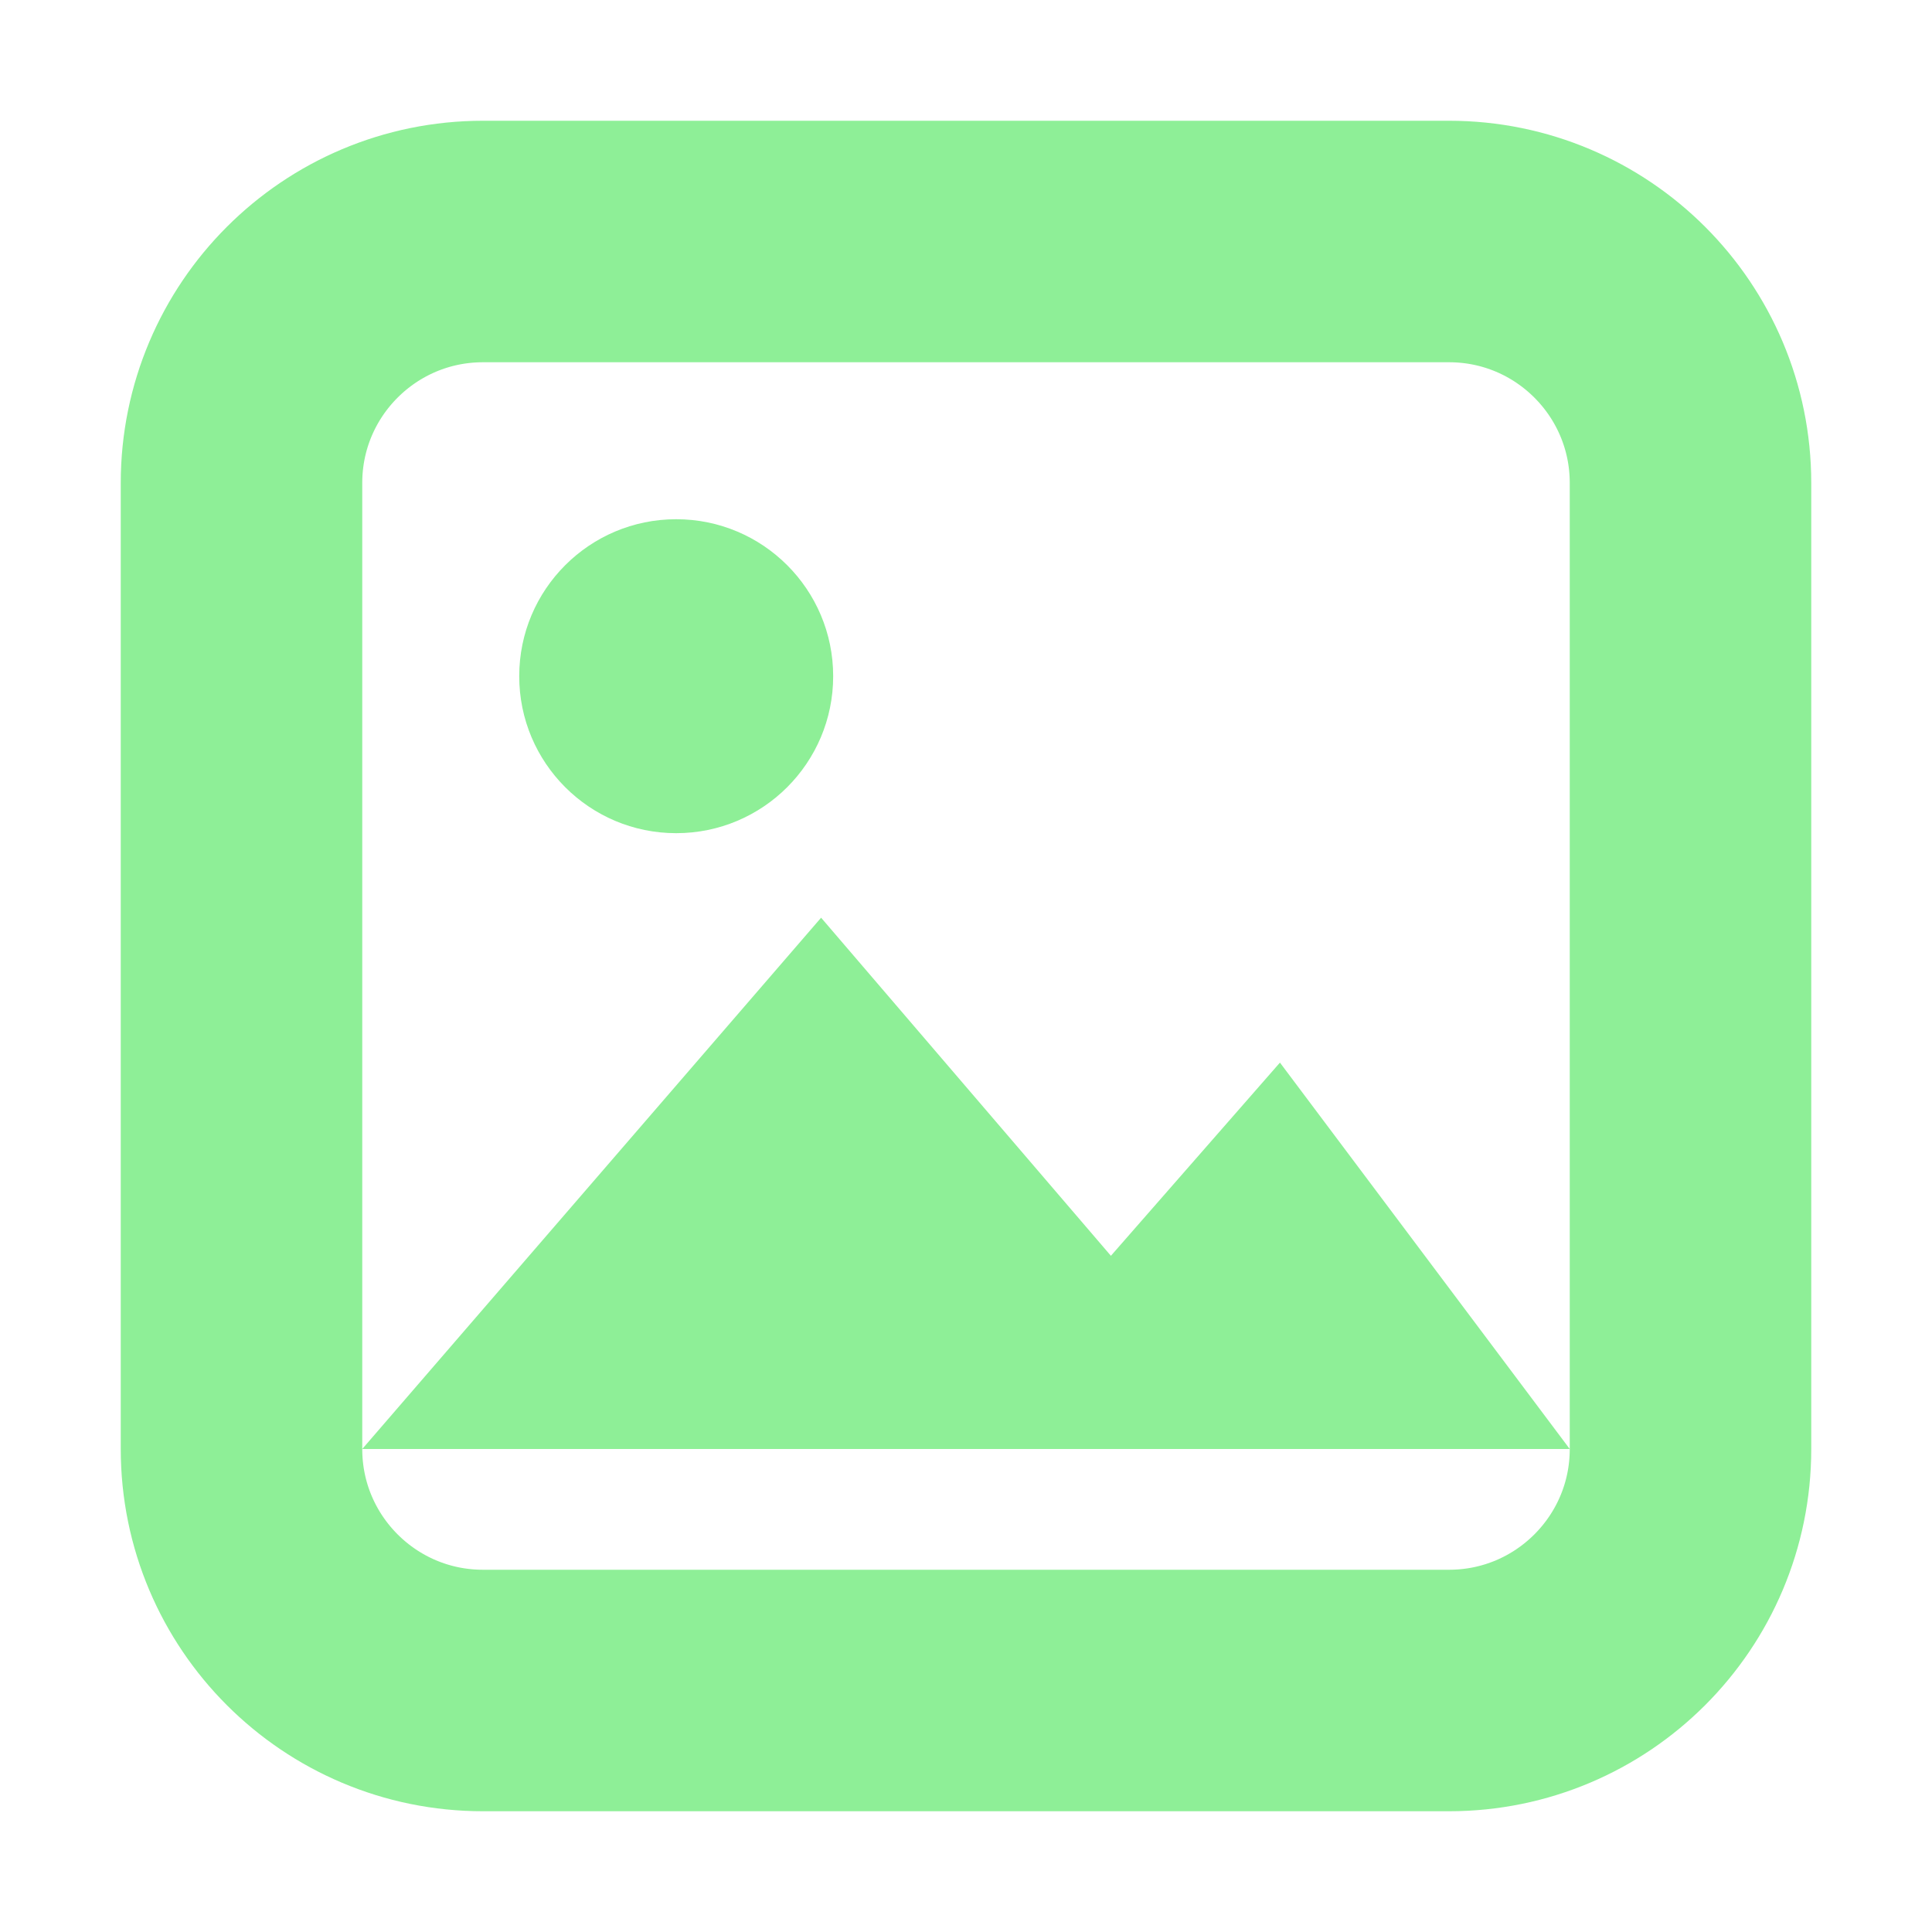
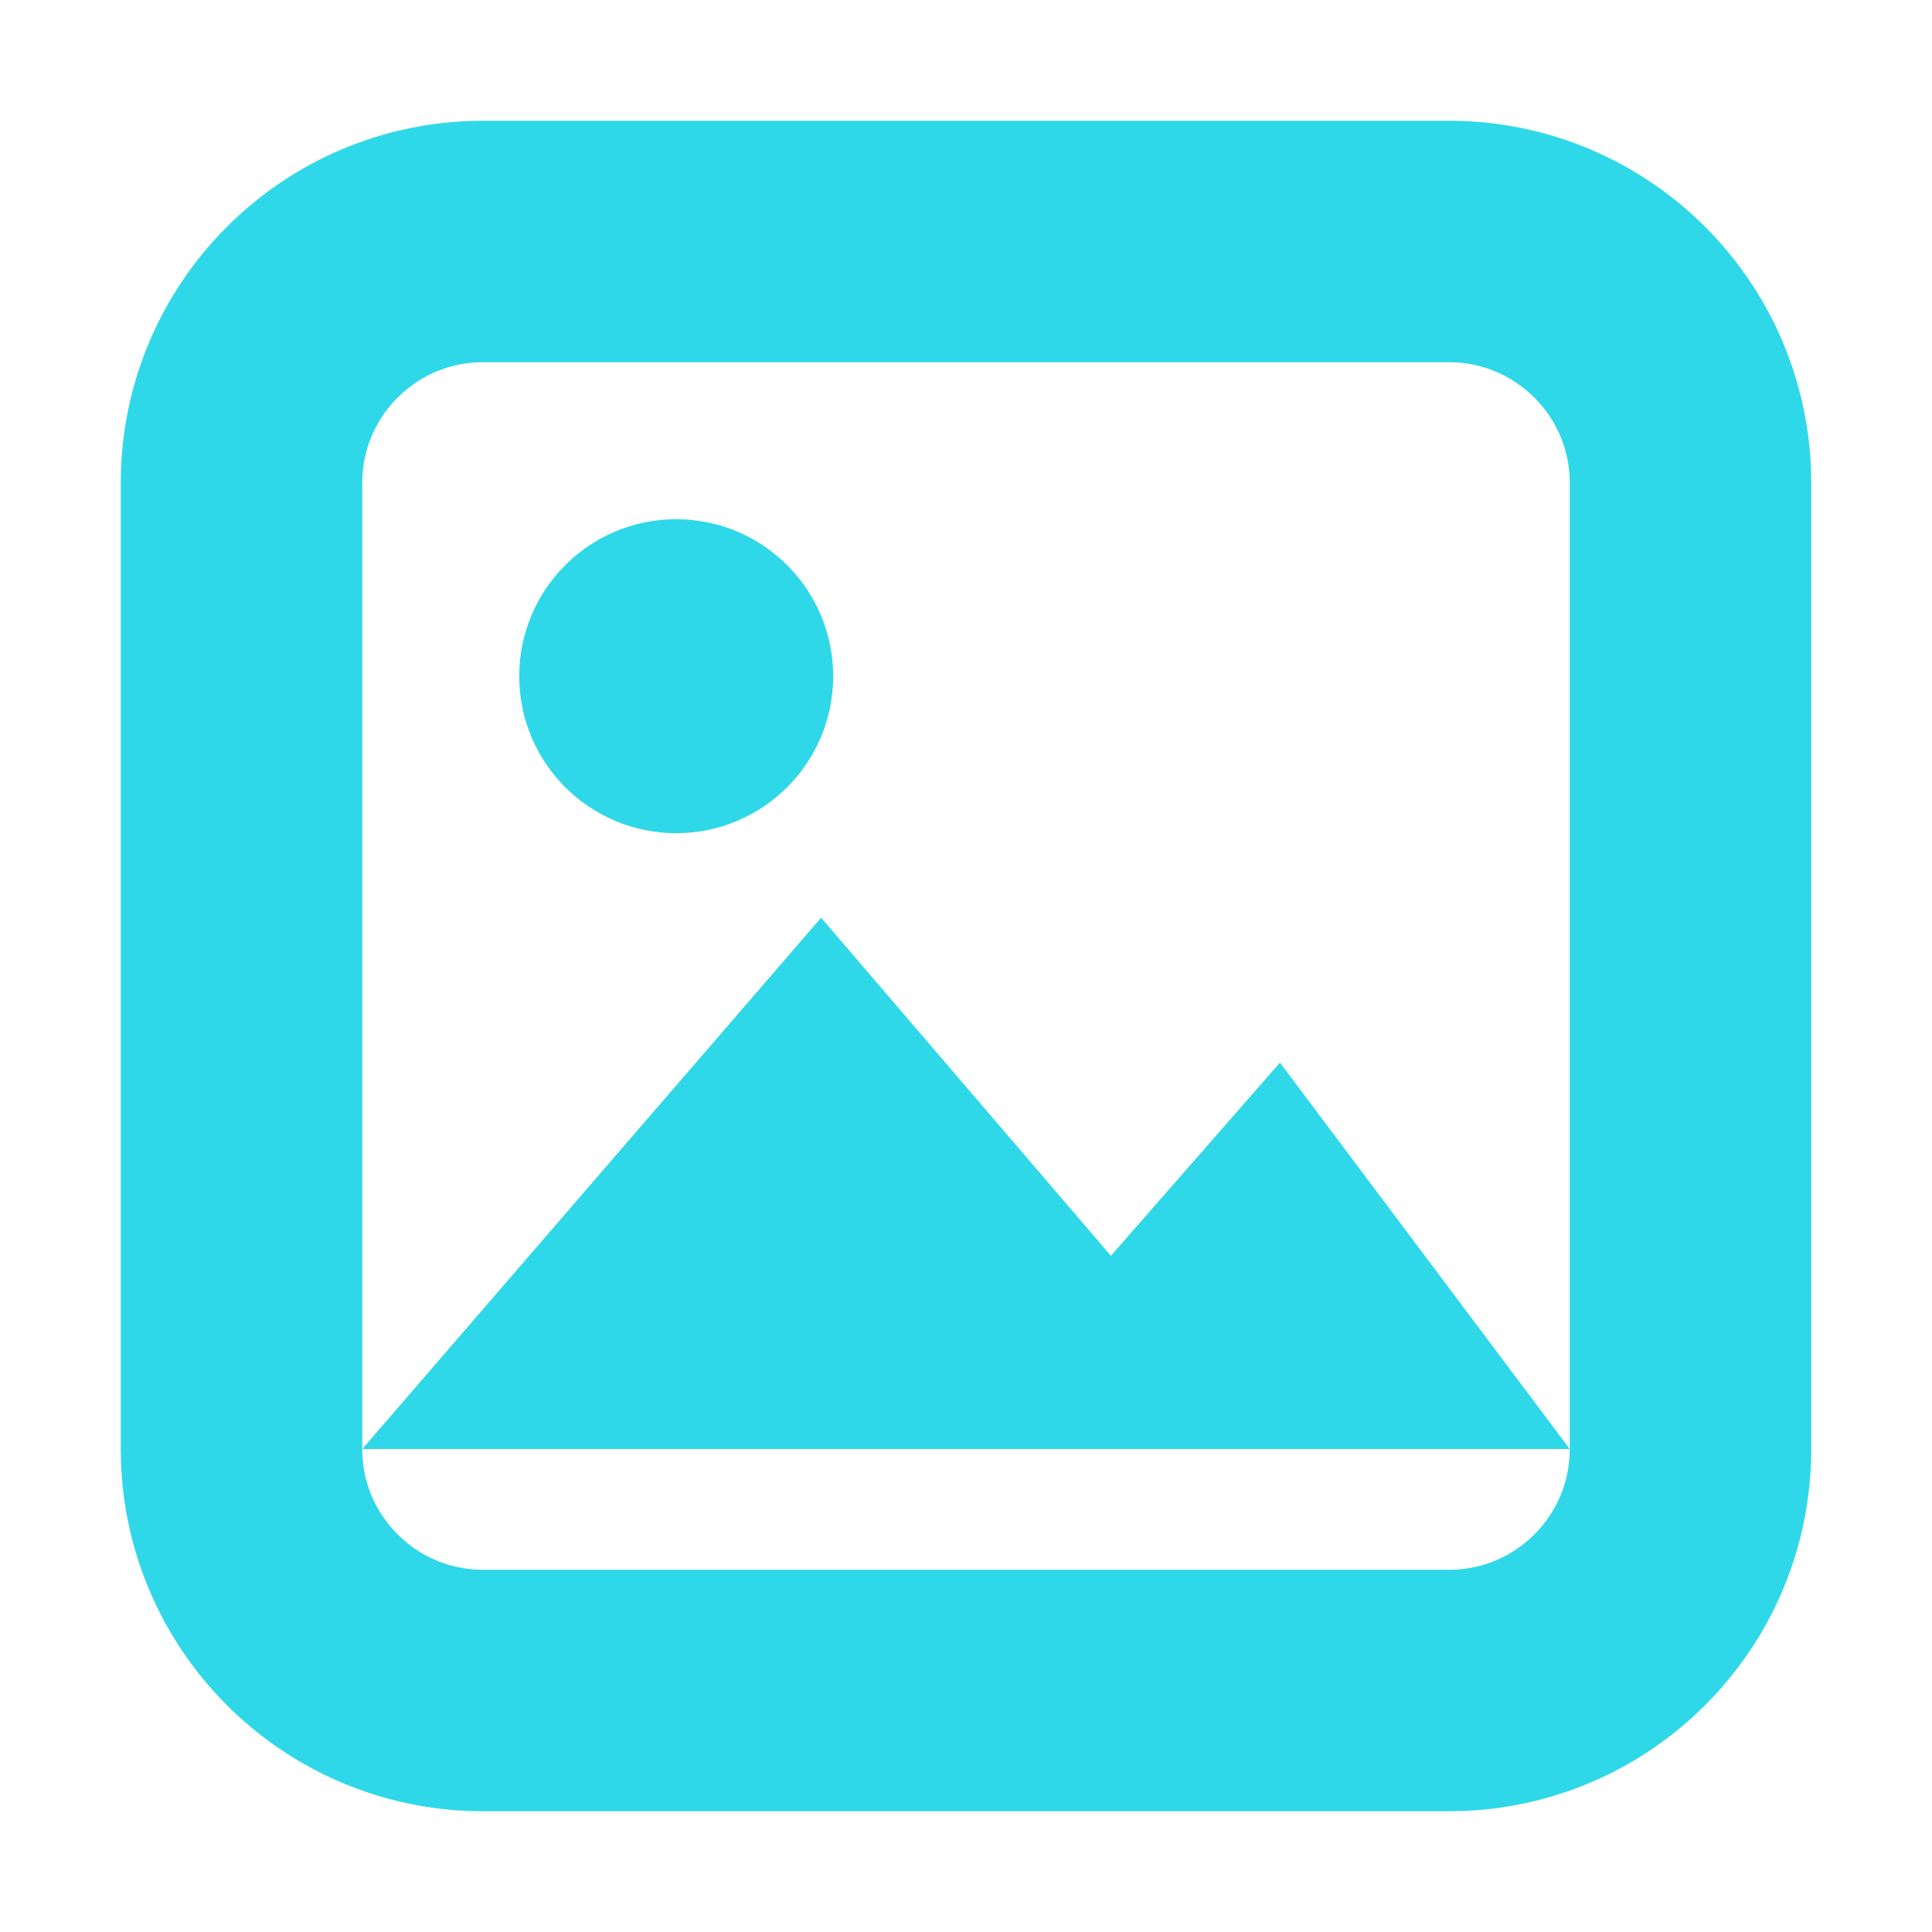
<svg xmlns="http://www.w3.org/2000/svg" width="16" height="16">
-   <rect x="2" y="2" width="12" height="12" rx="2" fill="none" stroke="#8eef97" stroke-width="2" />
-   <circle cx="5.6" cy="5.6" r="1.3" fill="#8eef97" />
-   <path d="M3 12 L6.8 7.6 L9.2 10.4 L10.6 8.8 L13 12 Z" fill="#8eef97" />
+   <rect x="2" y="2" width="12" height="12" rx="2" fill="none" stroke="#2fd8e8" stroke-width="2" />
+   <circle cx="5.6" cy="5.6" r="1.3" fill="#2fd8e8" />
+   <path d="M3 12 L6.8 7.6 L9.2 10.4 L10.6 8.8 L13 12 Z" fill="#2fd8e8" />
</svg>
